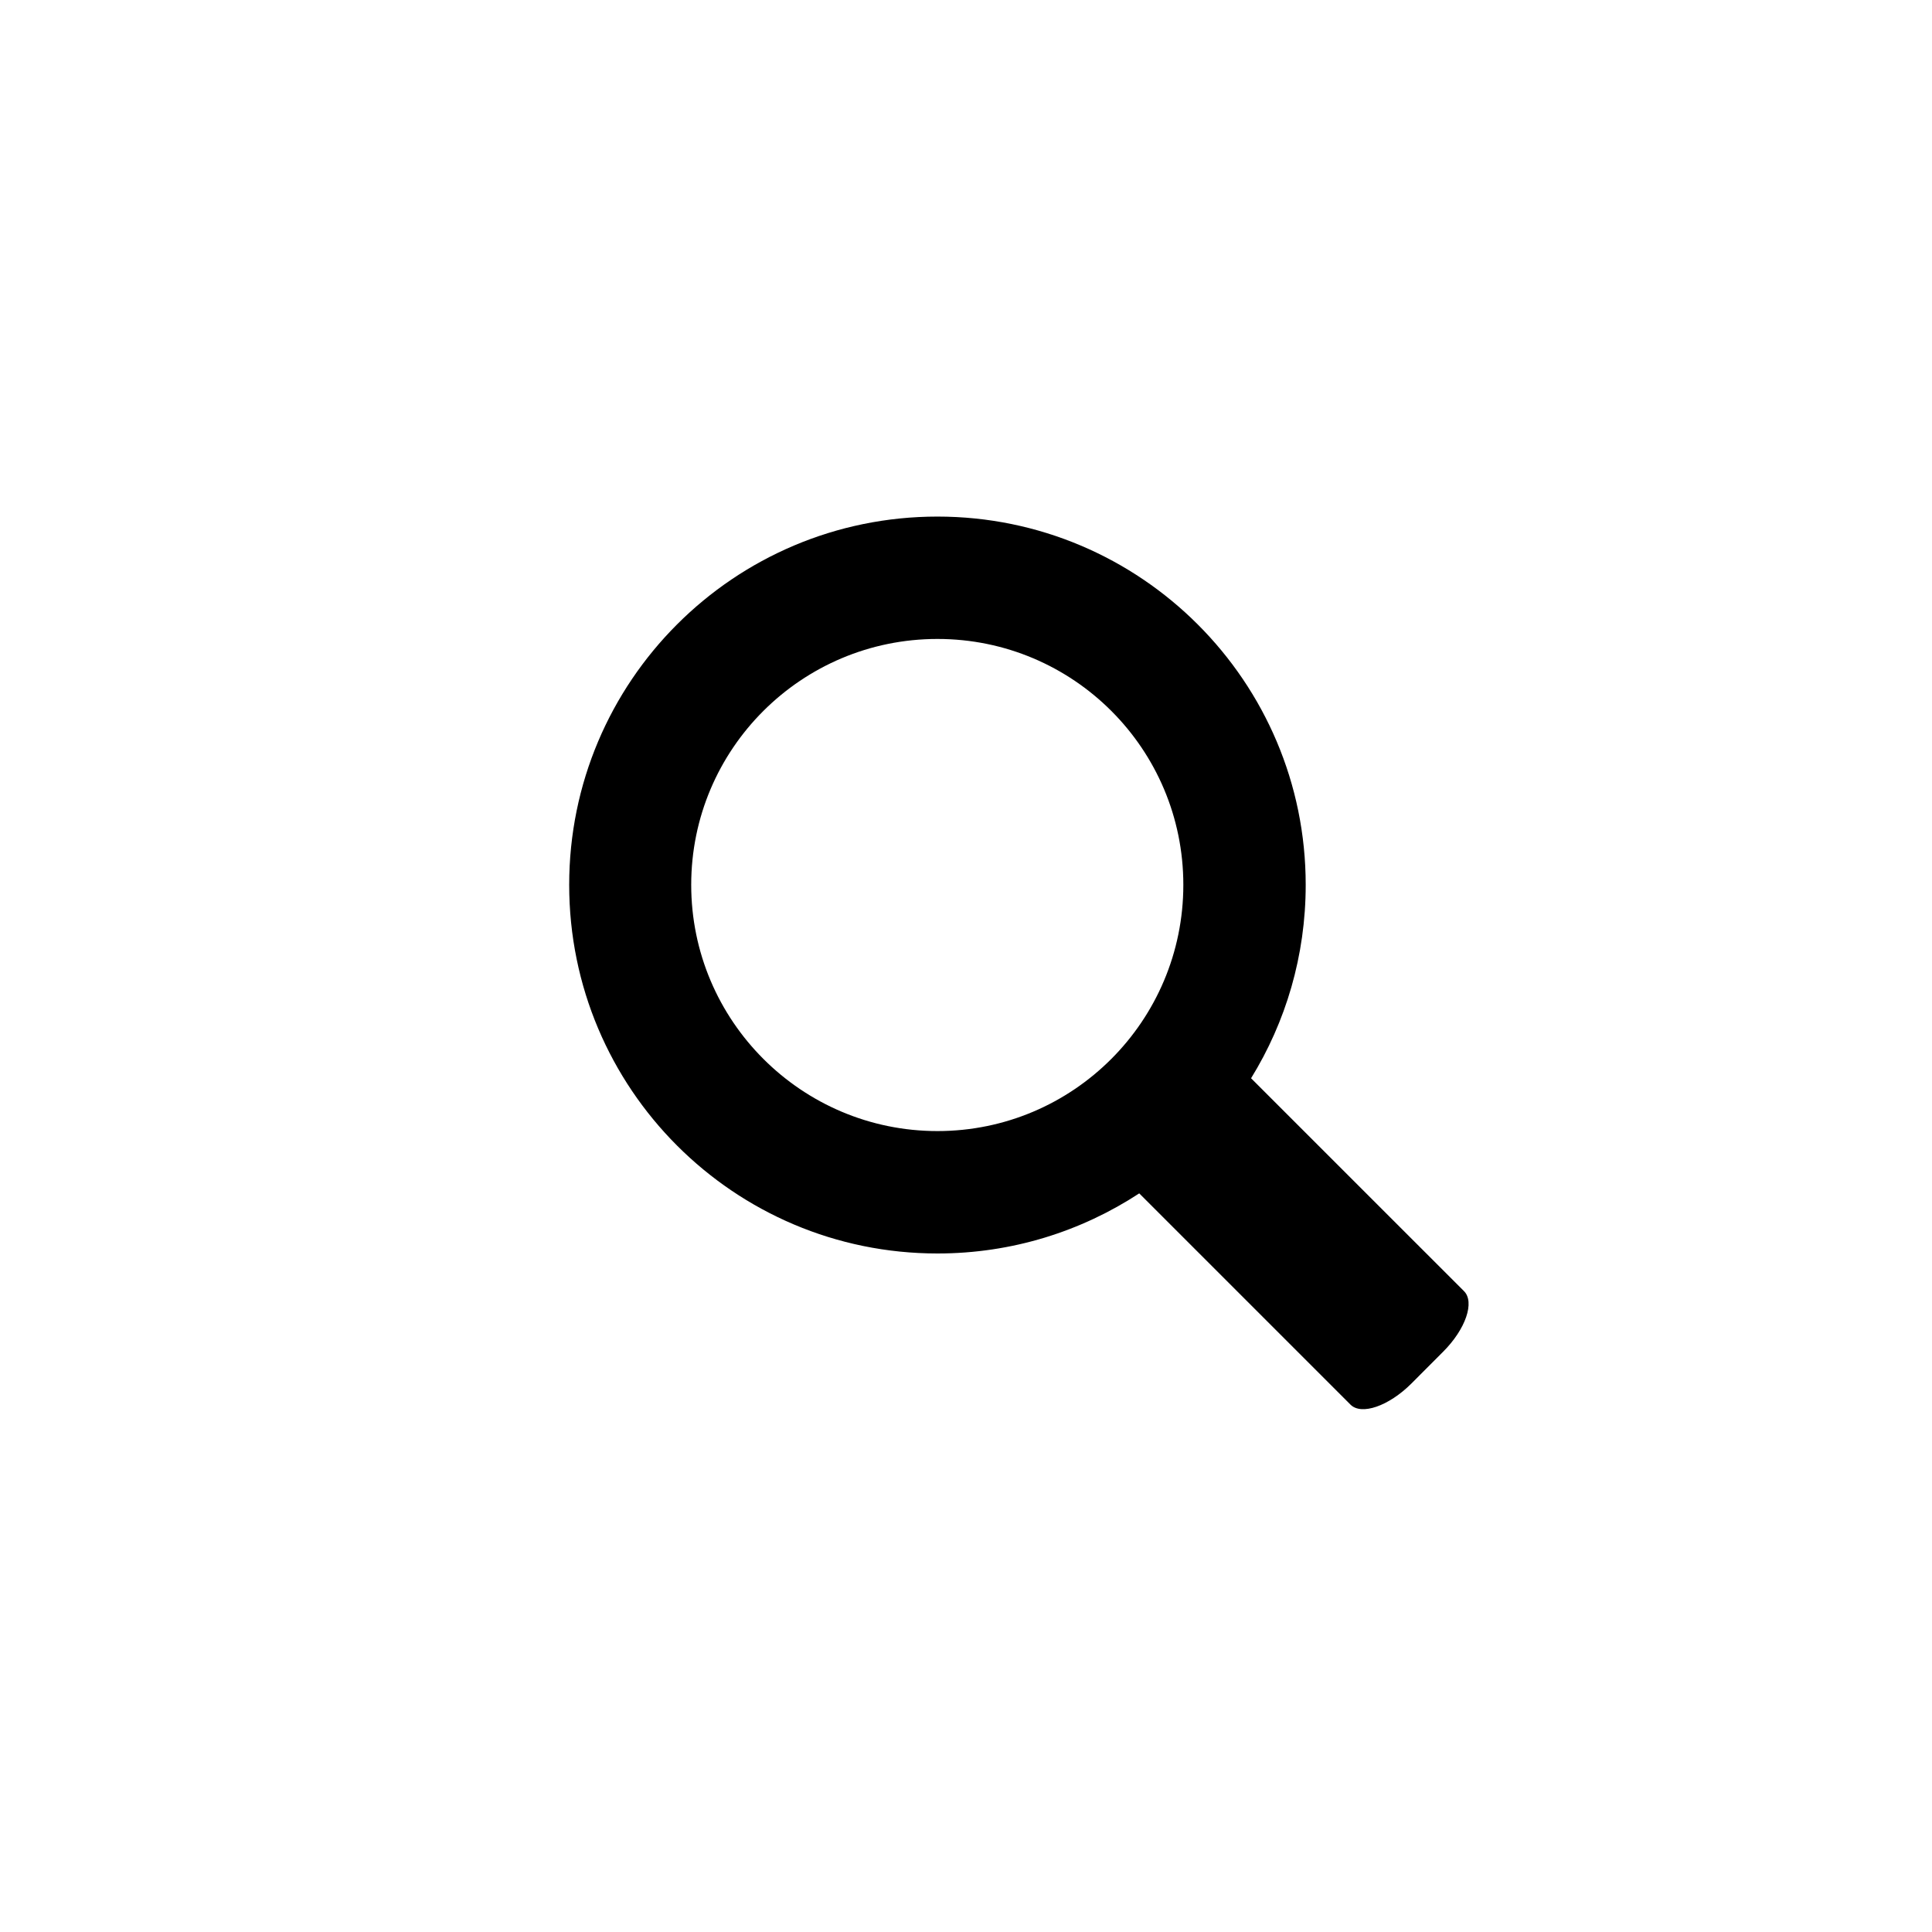
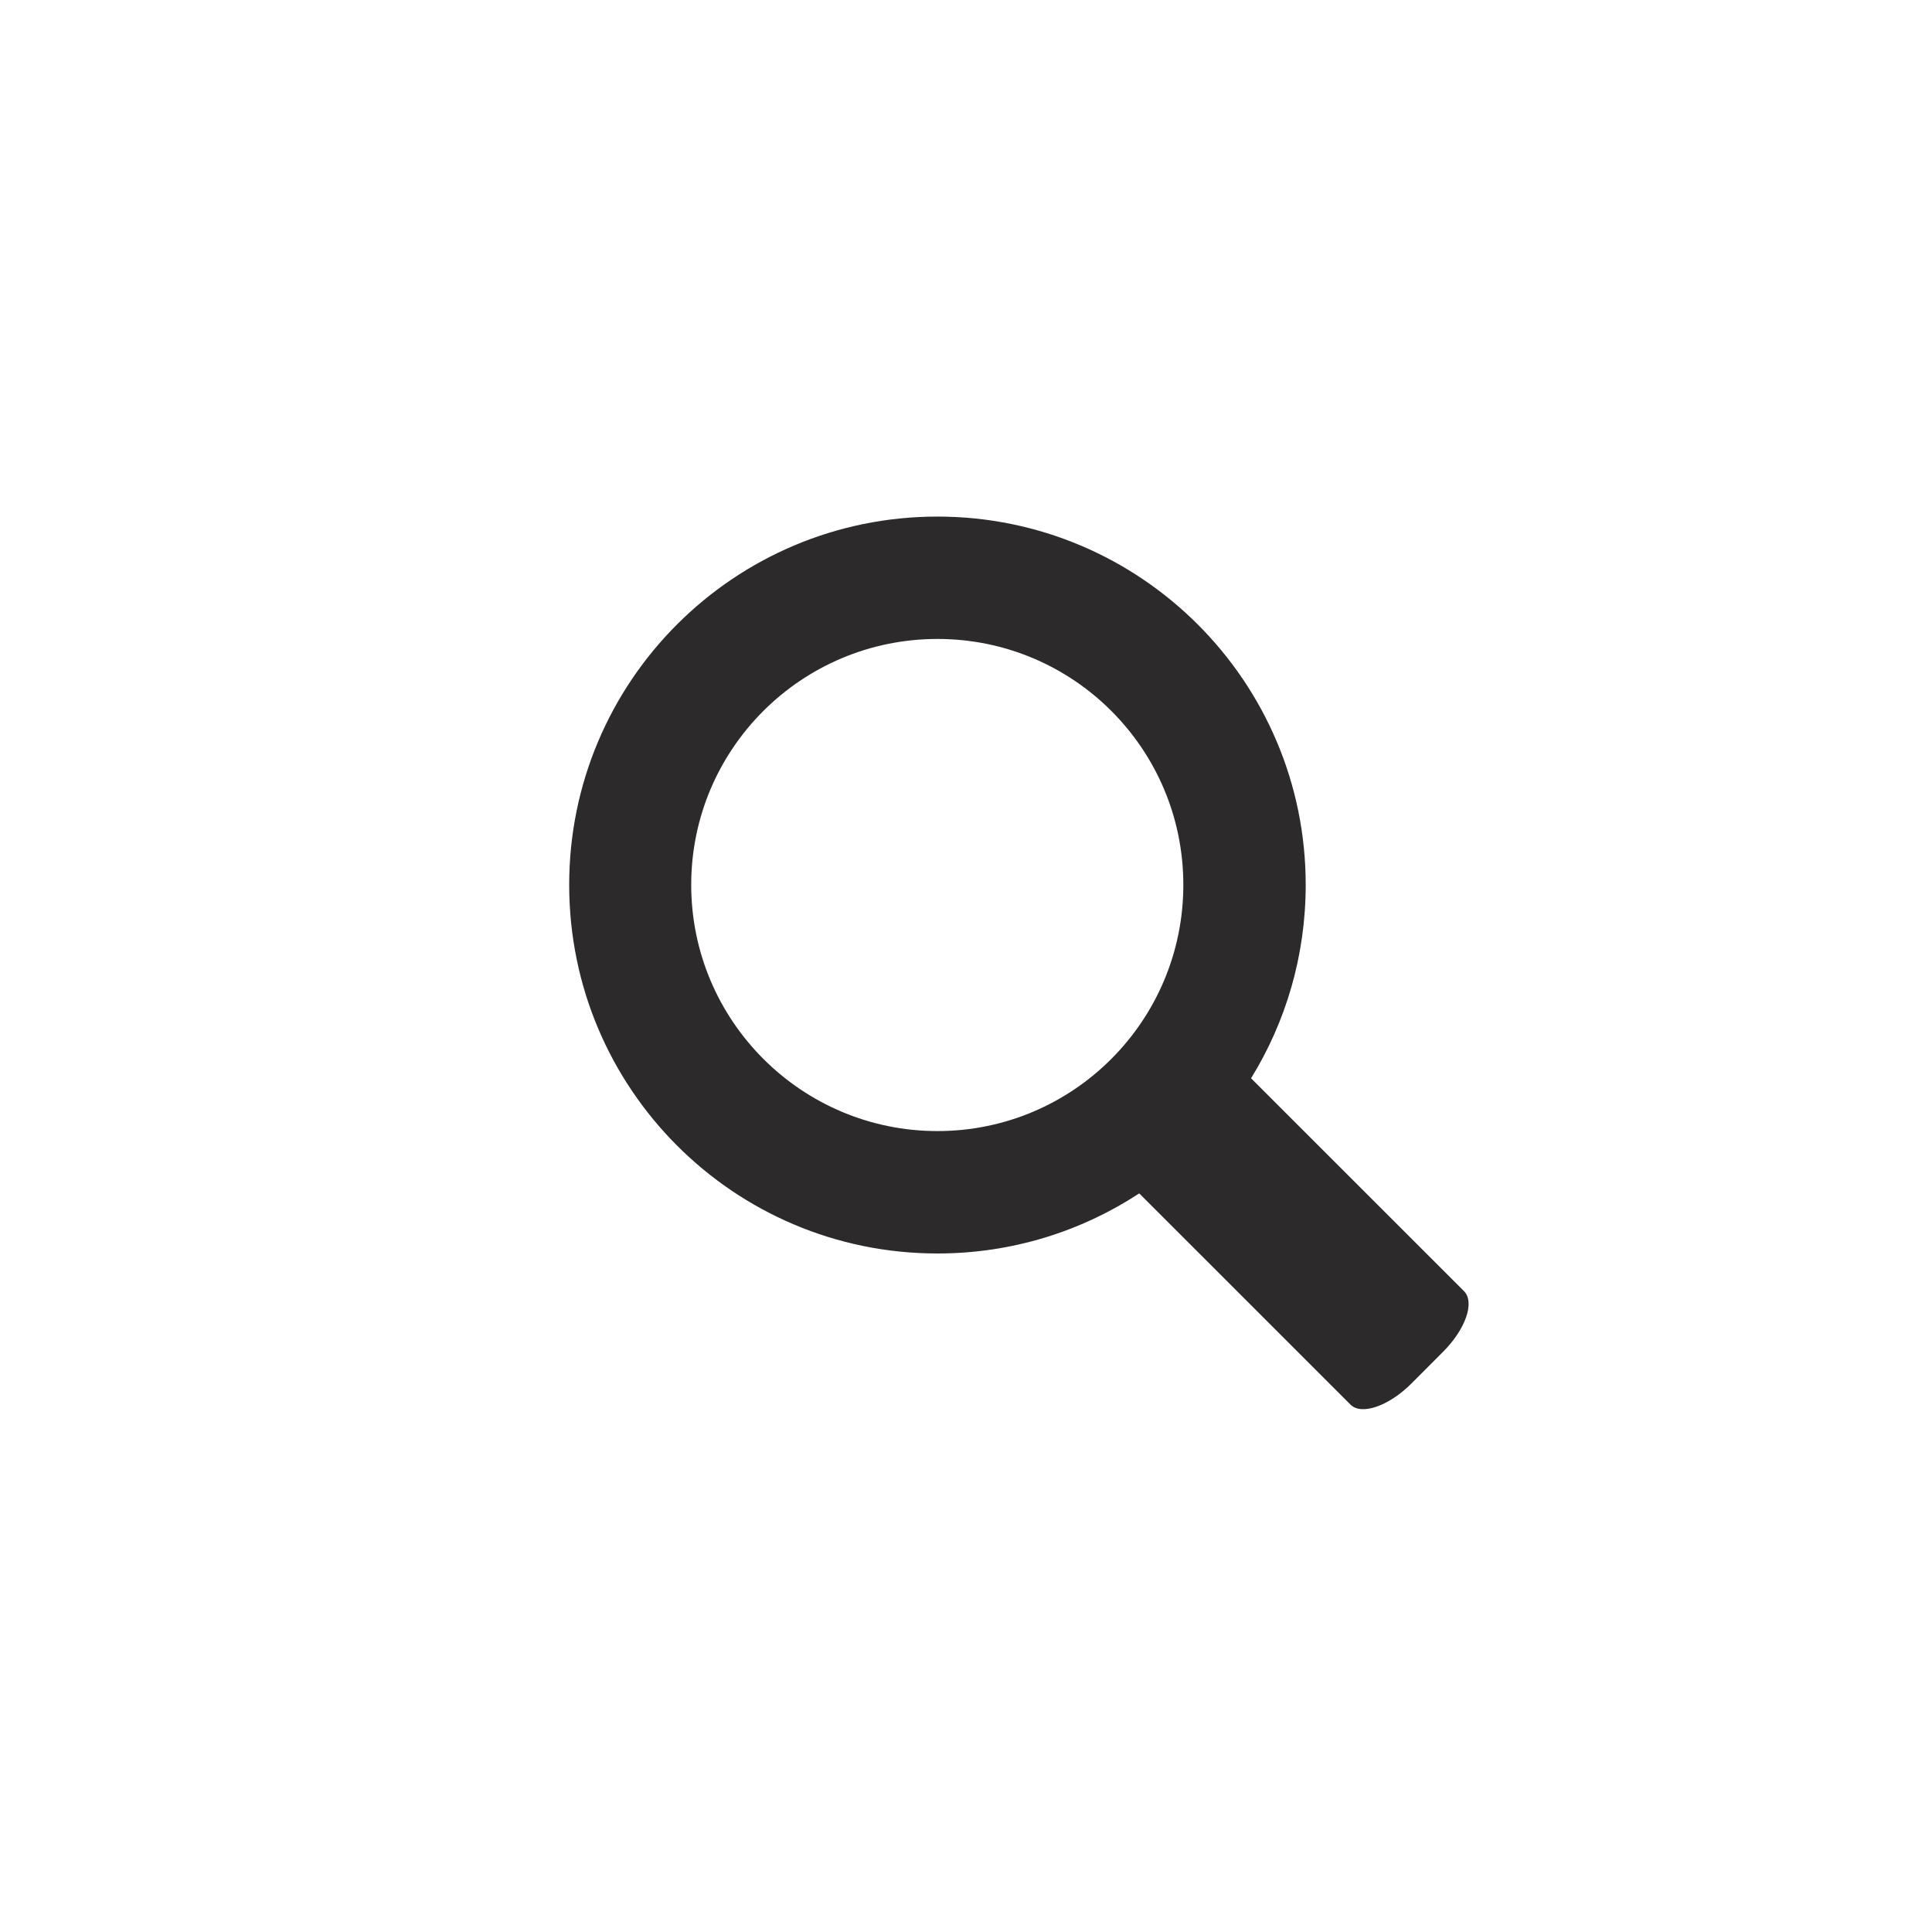
<svg xmlns="http://www.w3.org/2000/svg" version="1.1" id="Layer_1" x="0px" y="0px" width="100px" height="100px" viewBox="0 0 100 100" enable-background="new 0 0 100 100" xml:space="preserve">
  <g id="XMLID_13_">
    <g>
      <g id="XMLID_10_">
        <g>
-           <path d="M69.902,72.704L58.967,61.769c-2.997,1.961-6.579,3.111-10.444,3.111c-10.539,0-19.062-8.542-19.062-19.081      c0-10.519,8.522-19.061,19.062-19.061c10.521,0,19.06,8.542,19.06,19.061c0,3.679-1.036,7.107-2.828,10.011l11.013,11.011      c0.583,0.567,0.094,1.981-1.076,3.148l-1.64,1.644C71.882,72.78,70.468,73.269,69.902,72.704z M61.249,45.799      c0-7.033-5.695-12.727-12.727-12.727c-7.033,0-12.745,5.694-12.745,12.727c0,7.033,5.712,12.745,12.745,12.745      C55.554,58.544,61.249,52.833,61.249,45.799z" />
+           <path fill="#2C2A2A" d="M69.902,72.704L58.967,61.77c-2.996,1.961-6.578,3.11-10.444,3.11c-10.539,0-19.062-8.542-19.062-19.081      c0-10.519,8.522-19.061,19.062-19.061c10.521,0,19.06,8.542,19.06,19.061c0,3.679-1.036,7.107-2.828,10.012l11.013,11.01      c0.584,0.568,0.094,1.981-1.076,3.148l-1.64,1.645C71.882,72.78,70.468,73.27,69.902,72.704z M61.249,45.799      c0-7.033-5.694-12.727-12.727-12.727c-7.033,0-12.745,5.694-12.745,12.727c0,7.033,5.712,12.745,12.745,12.745      C55.555,58.544,61.249,52.833,61.249,45.799z" />
        </g>
      </g>
    </g>
  </g>
</svg>
